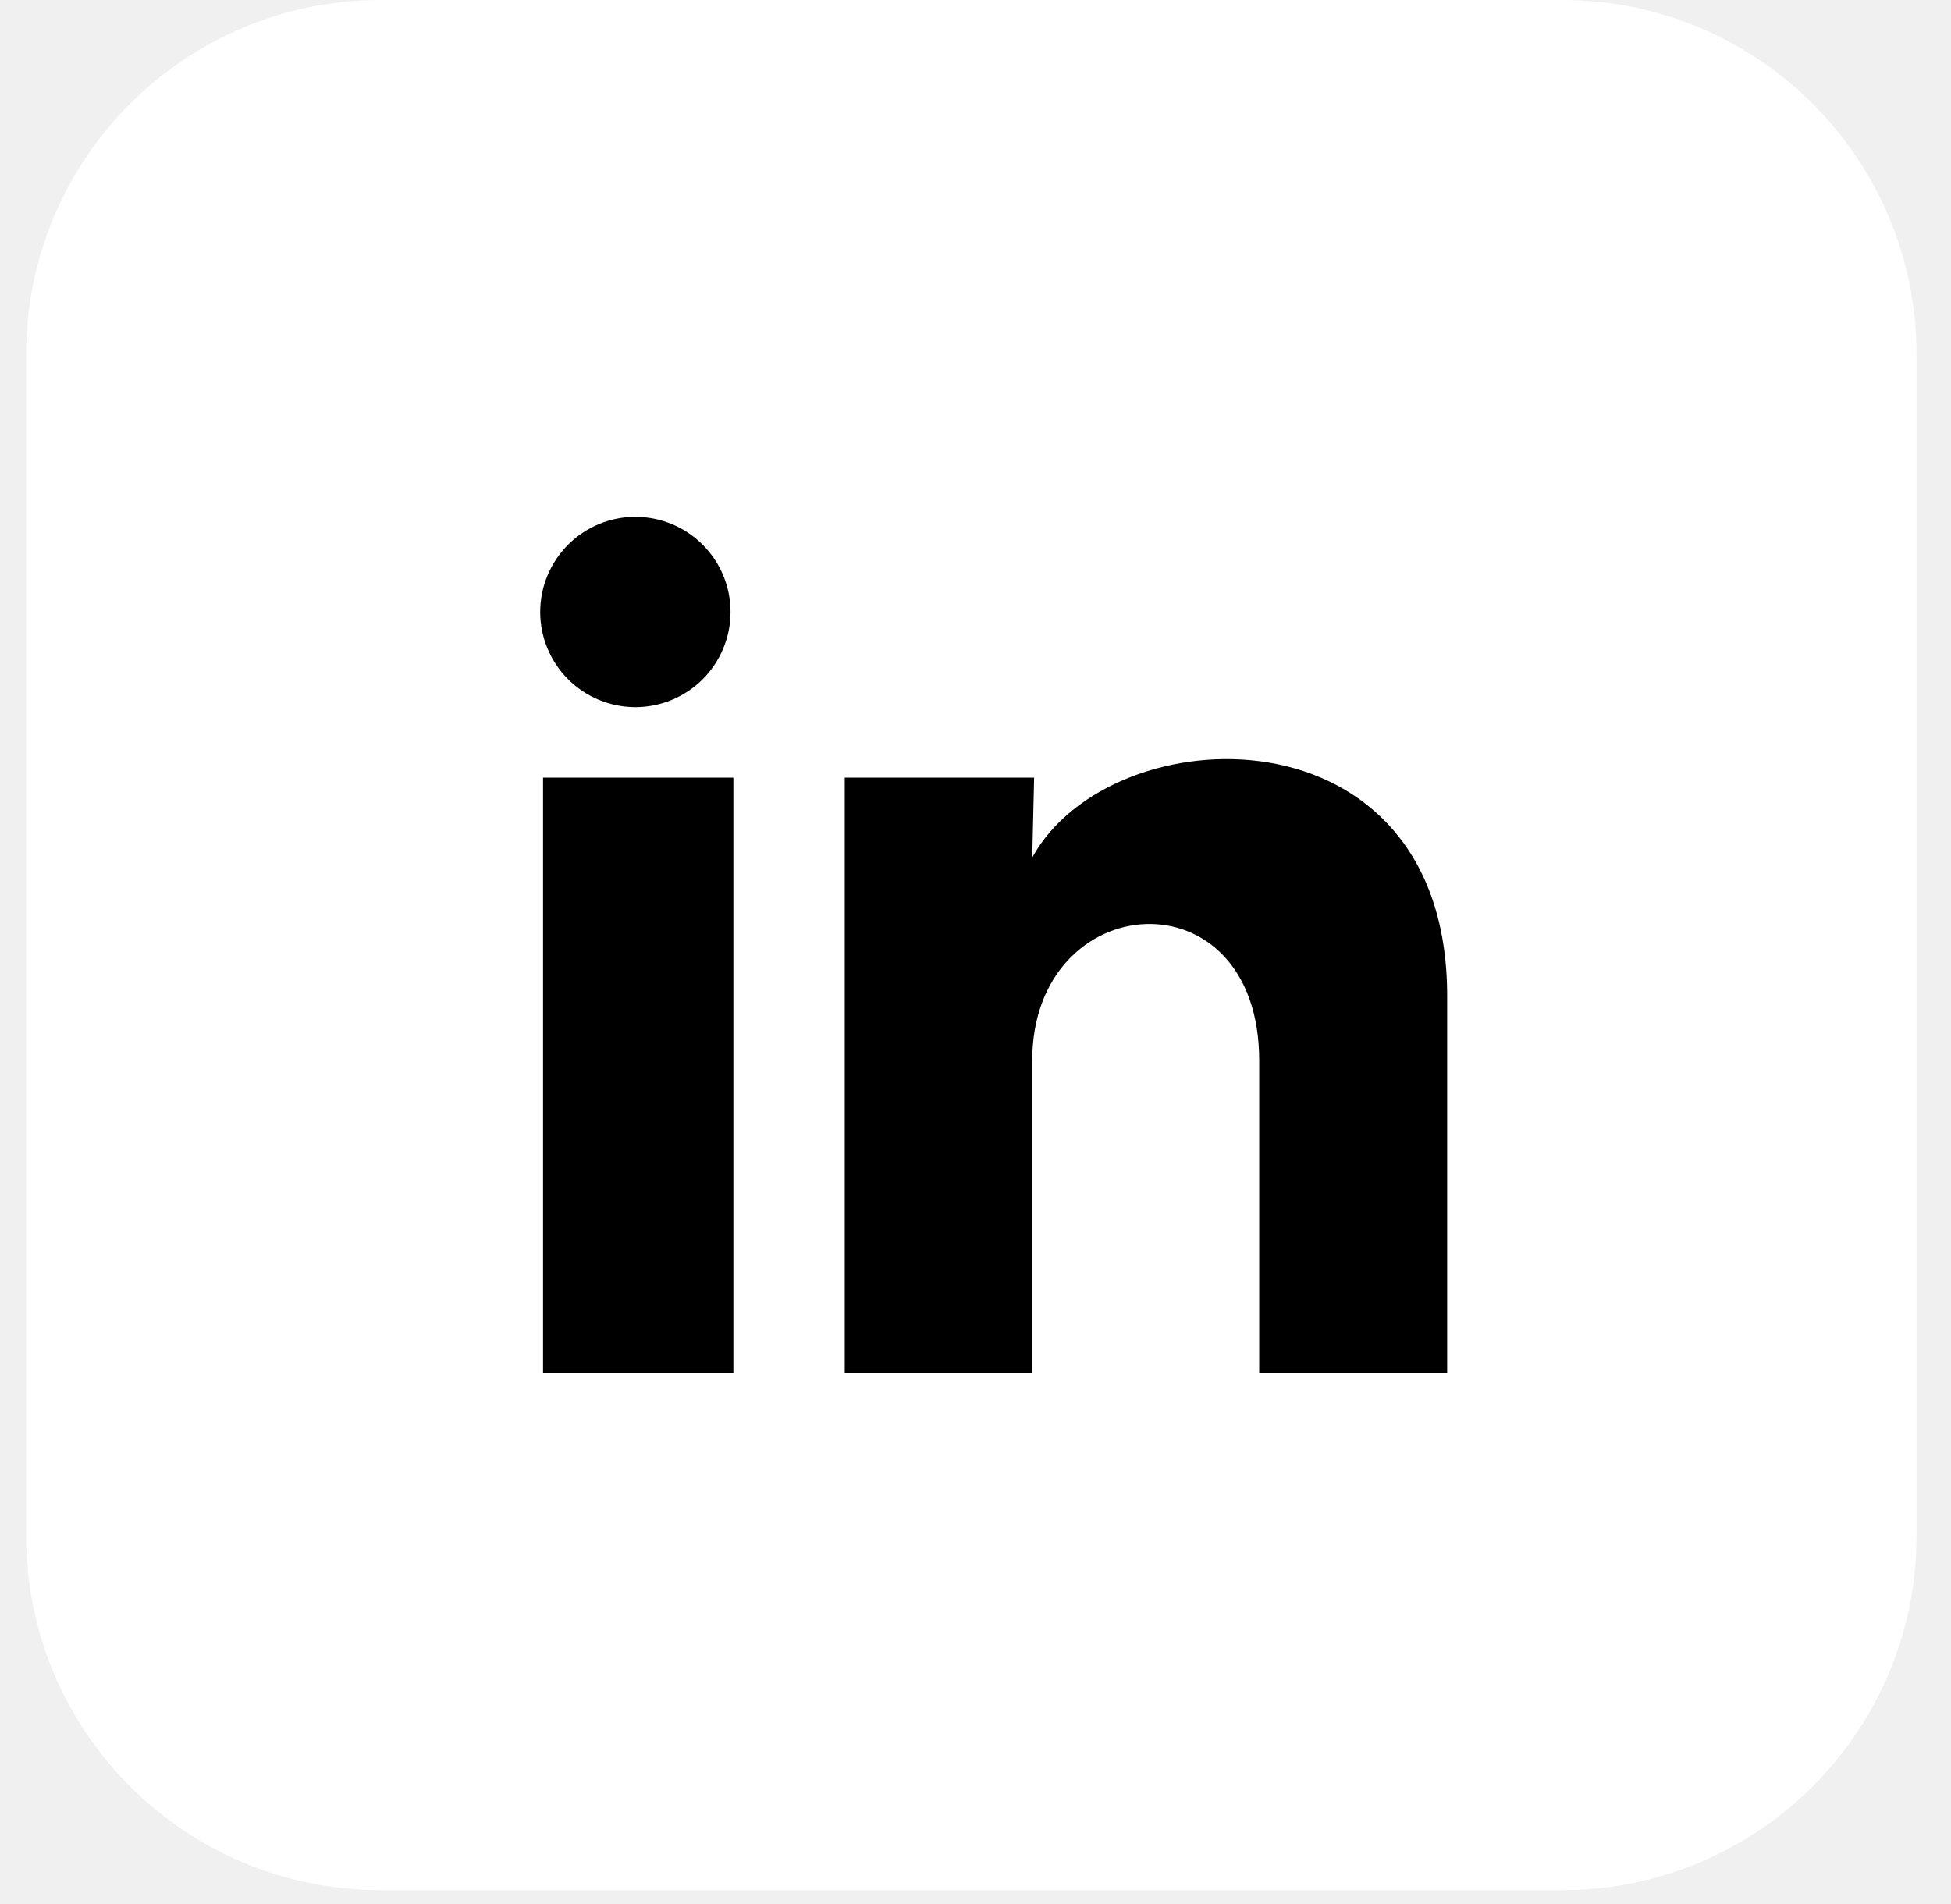
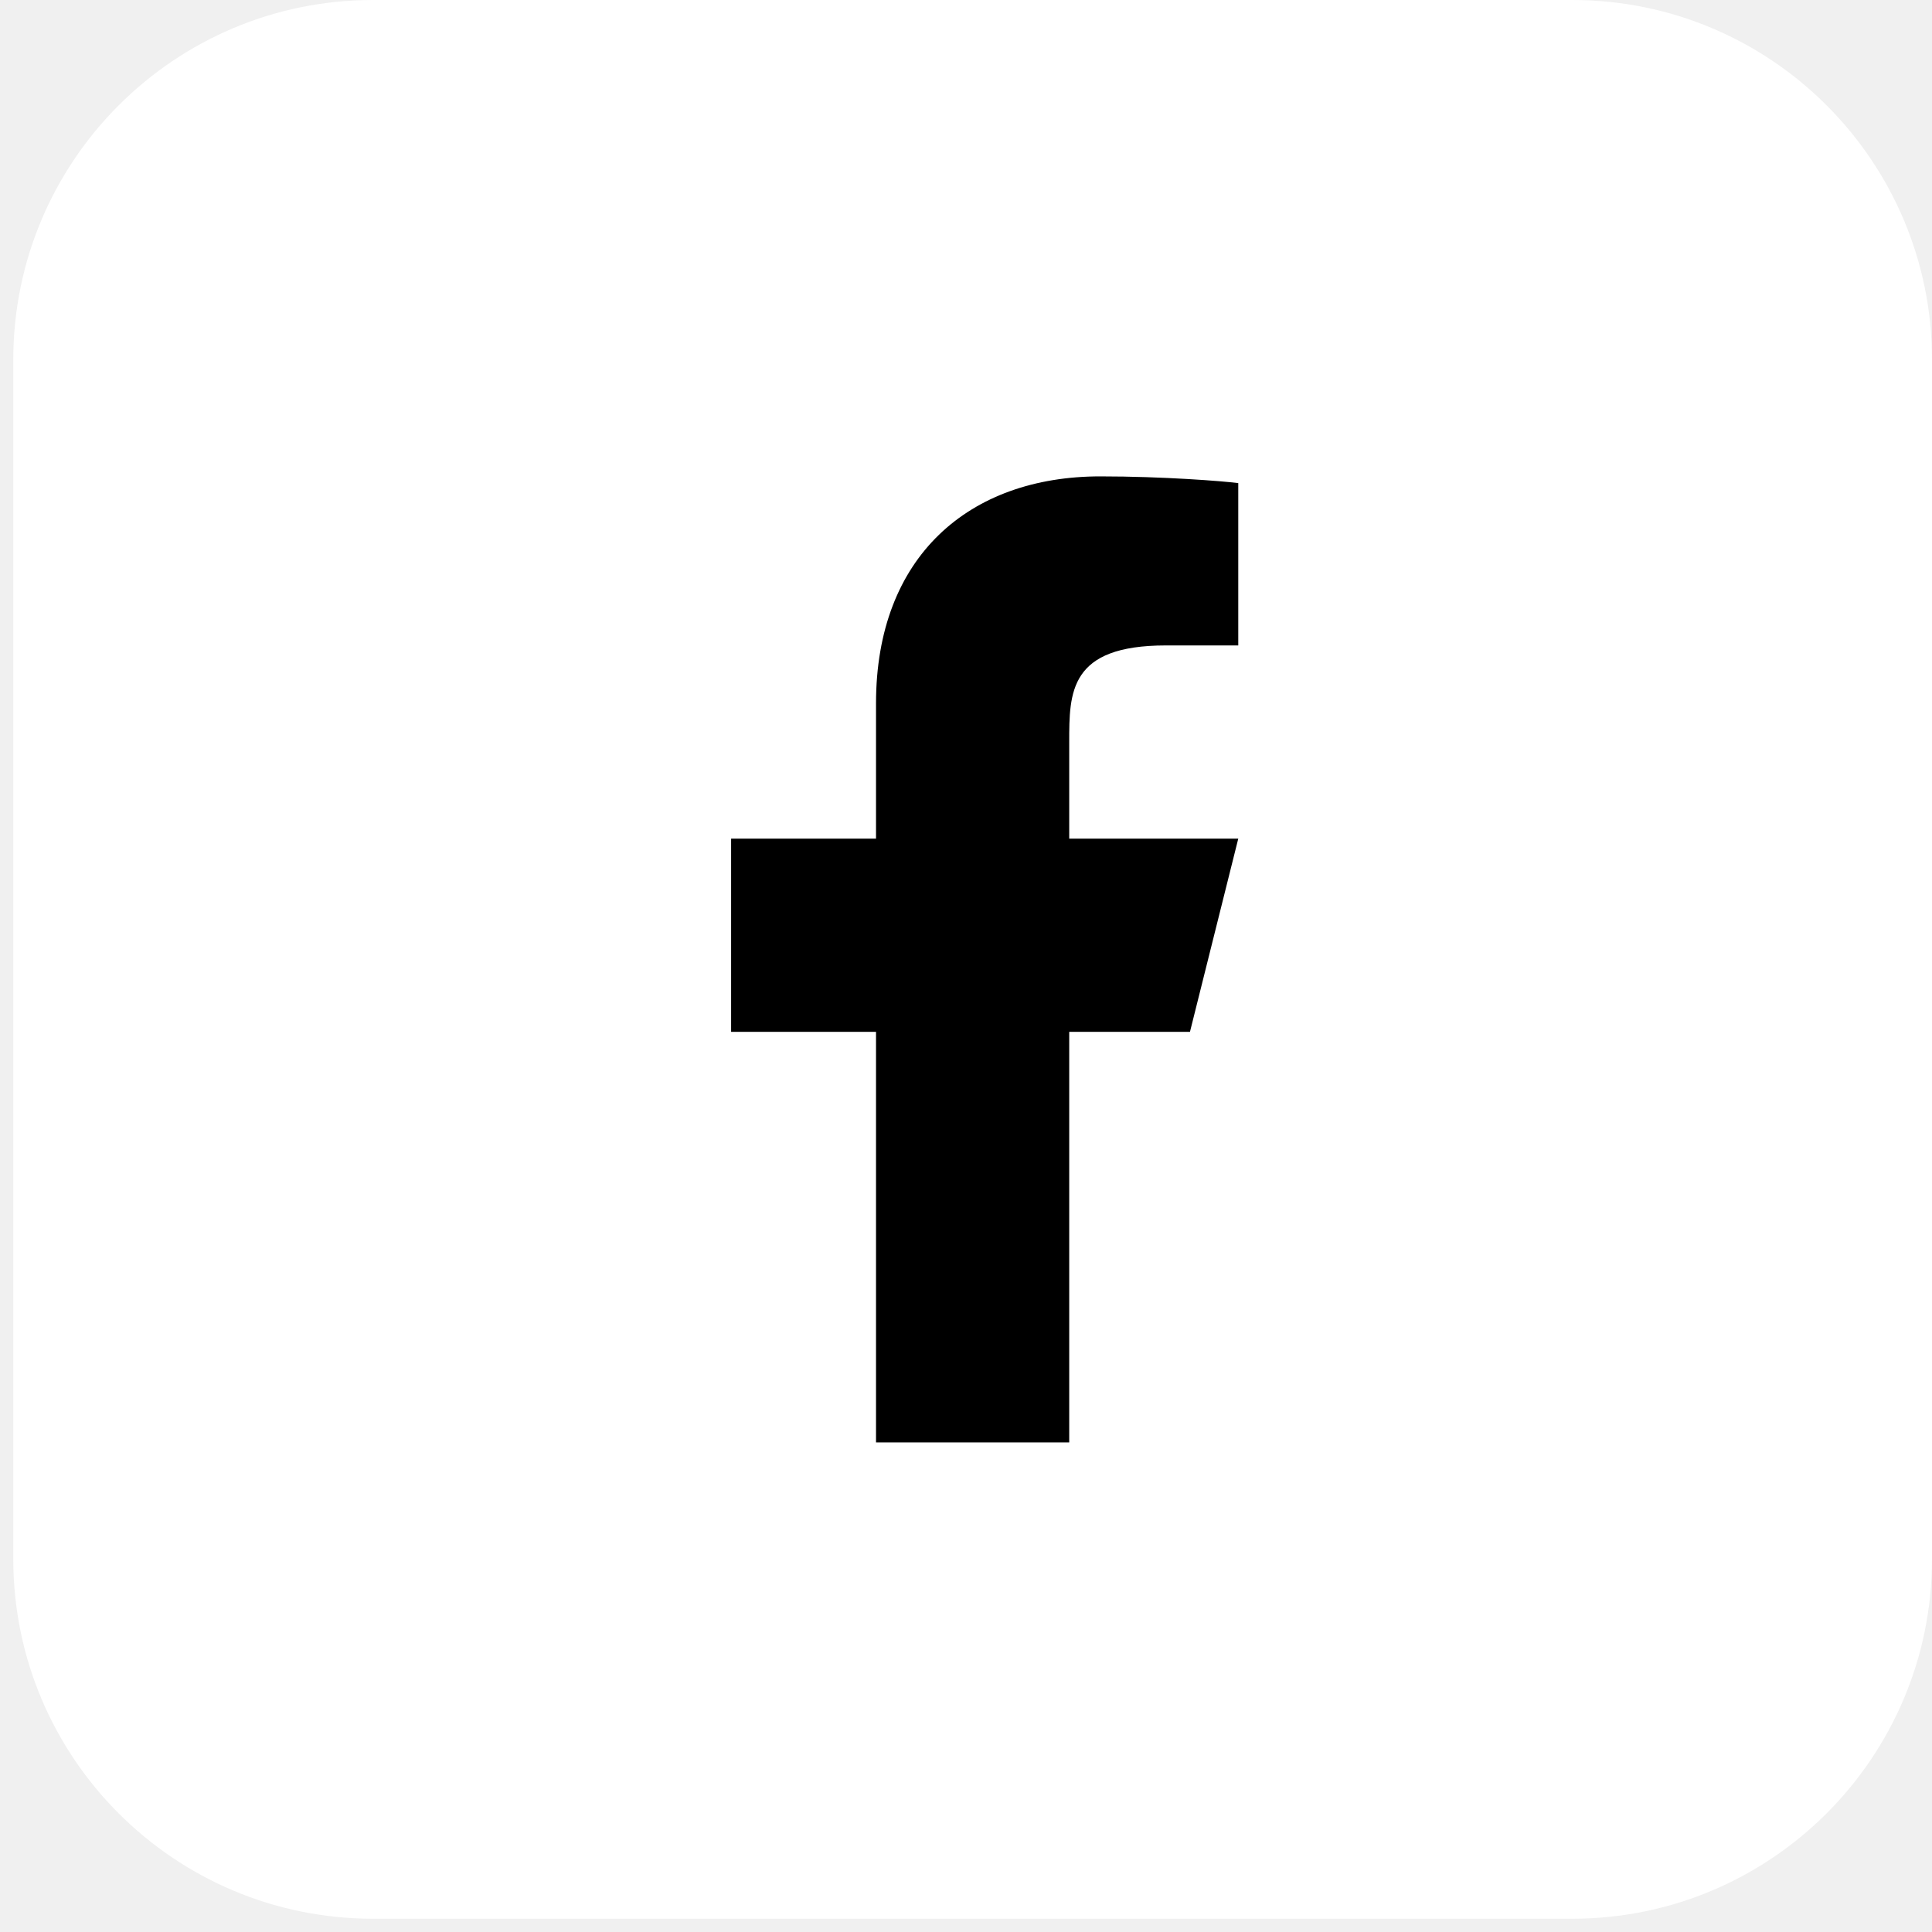
- <svg xmlns="http://www.w3.org/2000/svg" width="41" height="40" viewBox="0 0 41 40" fill="none">
-   <rect x="0.55" width="39.725" height="39.725" rx="7.448" fill="white" />
-   <path d="M15.352 12.863C15.352 13.393 15.141 13.902 14.766 14.277C14.391 14.651 13.882 14.862 13.351 14.862C12.821 14.861 12.312 14.65 11.937 14.275C11.563 13.9 11.352 13.391 11.352 12.861C11.353 12.33 11.564 11.822 11.939 11.447C12.314 11.072 12.823 10.861 13.353 10.862C13.884 10.862 14.392 11.073 14.767 11.448C15.142 11.823 15.353 12.332 15.352 12.863ZM15.412 16.343H11.412V28.863H15.412V16.343ZM21.732 16.343H17.752V28.863H21.692V22.293C21.692 18.633 26.462 18.293 26.462 22.293V28.863H30.412V20.933C30.412 14.763 23.352 14.993 21.692 18.023L21.732 16.343Z" fill="black" />
+ <svg xmlns="http://www.w3.org/2000/svg" width="40" height="40" viewBox="0 0 40 40" fill="none">
+   <rect x="0.275" width="39.725" height="39.725" rx="7.448" fill="white" />
+   <path d="M22.137 21.363H24.637L25.637 17.363H22.137V15.363C22.137 14.332 22.137 13.363 24.137 13.363H25.637V10.002C25.311 9.96 24.081 9.863 22.78 9.863C20.066 9.863 18.137 11.52 18.137 14.562V17.363H15.137V21.363H18.137V29.863H22.137V21.363Z" fill="black" />
</svg>
